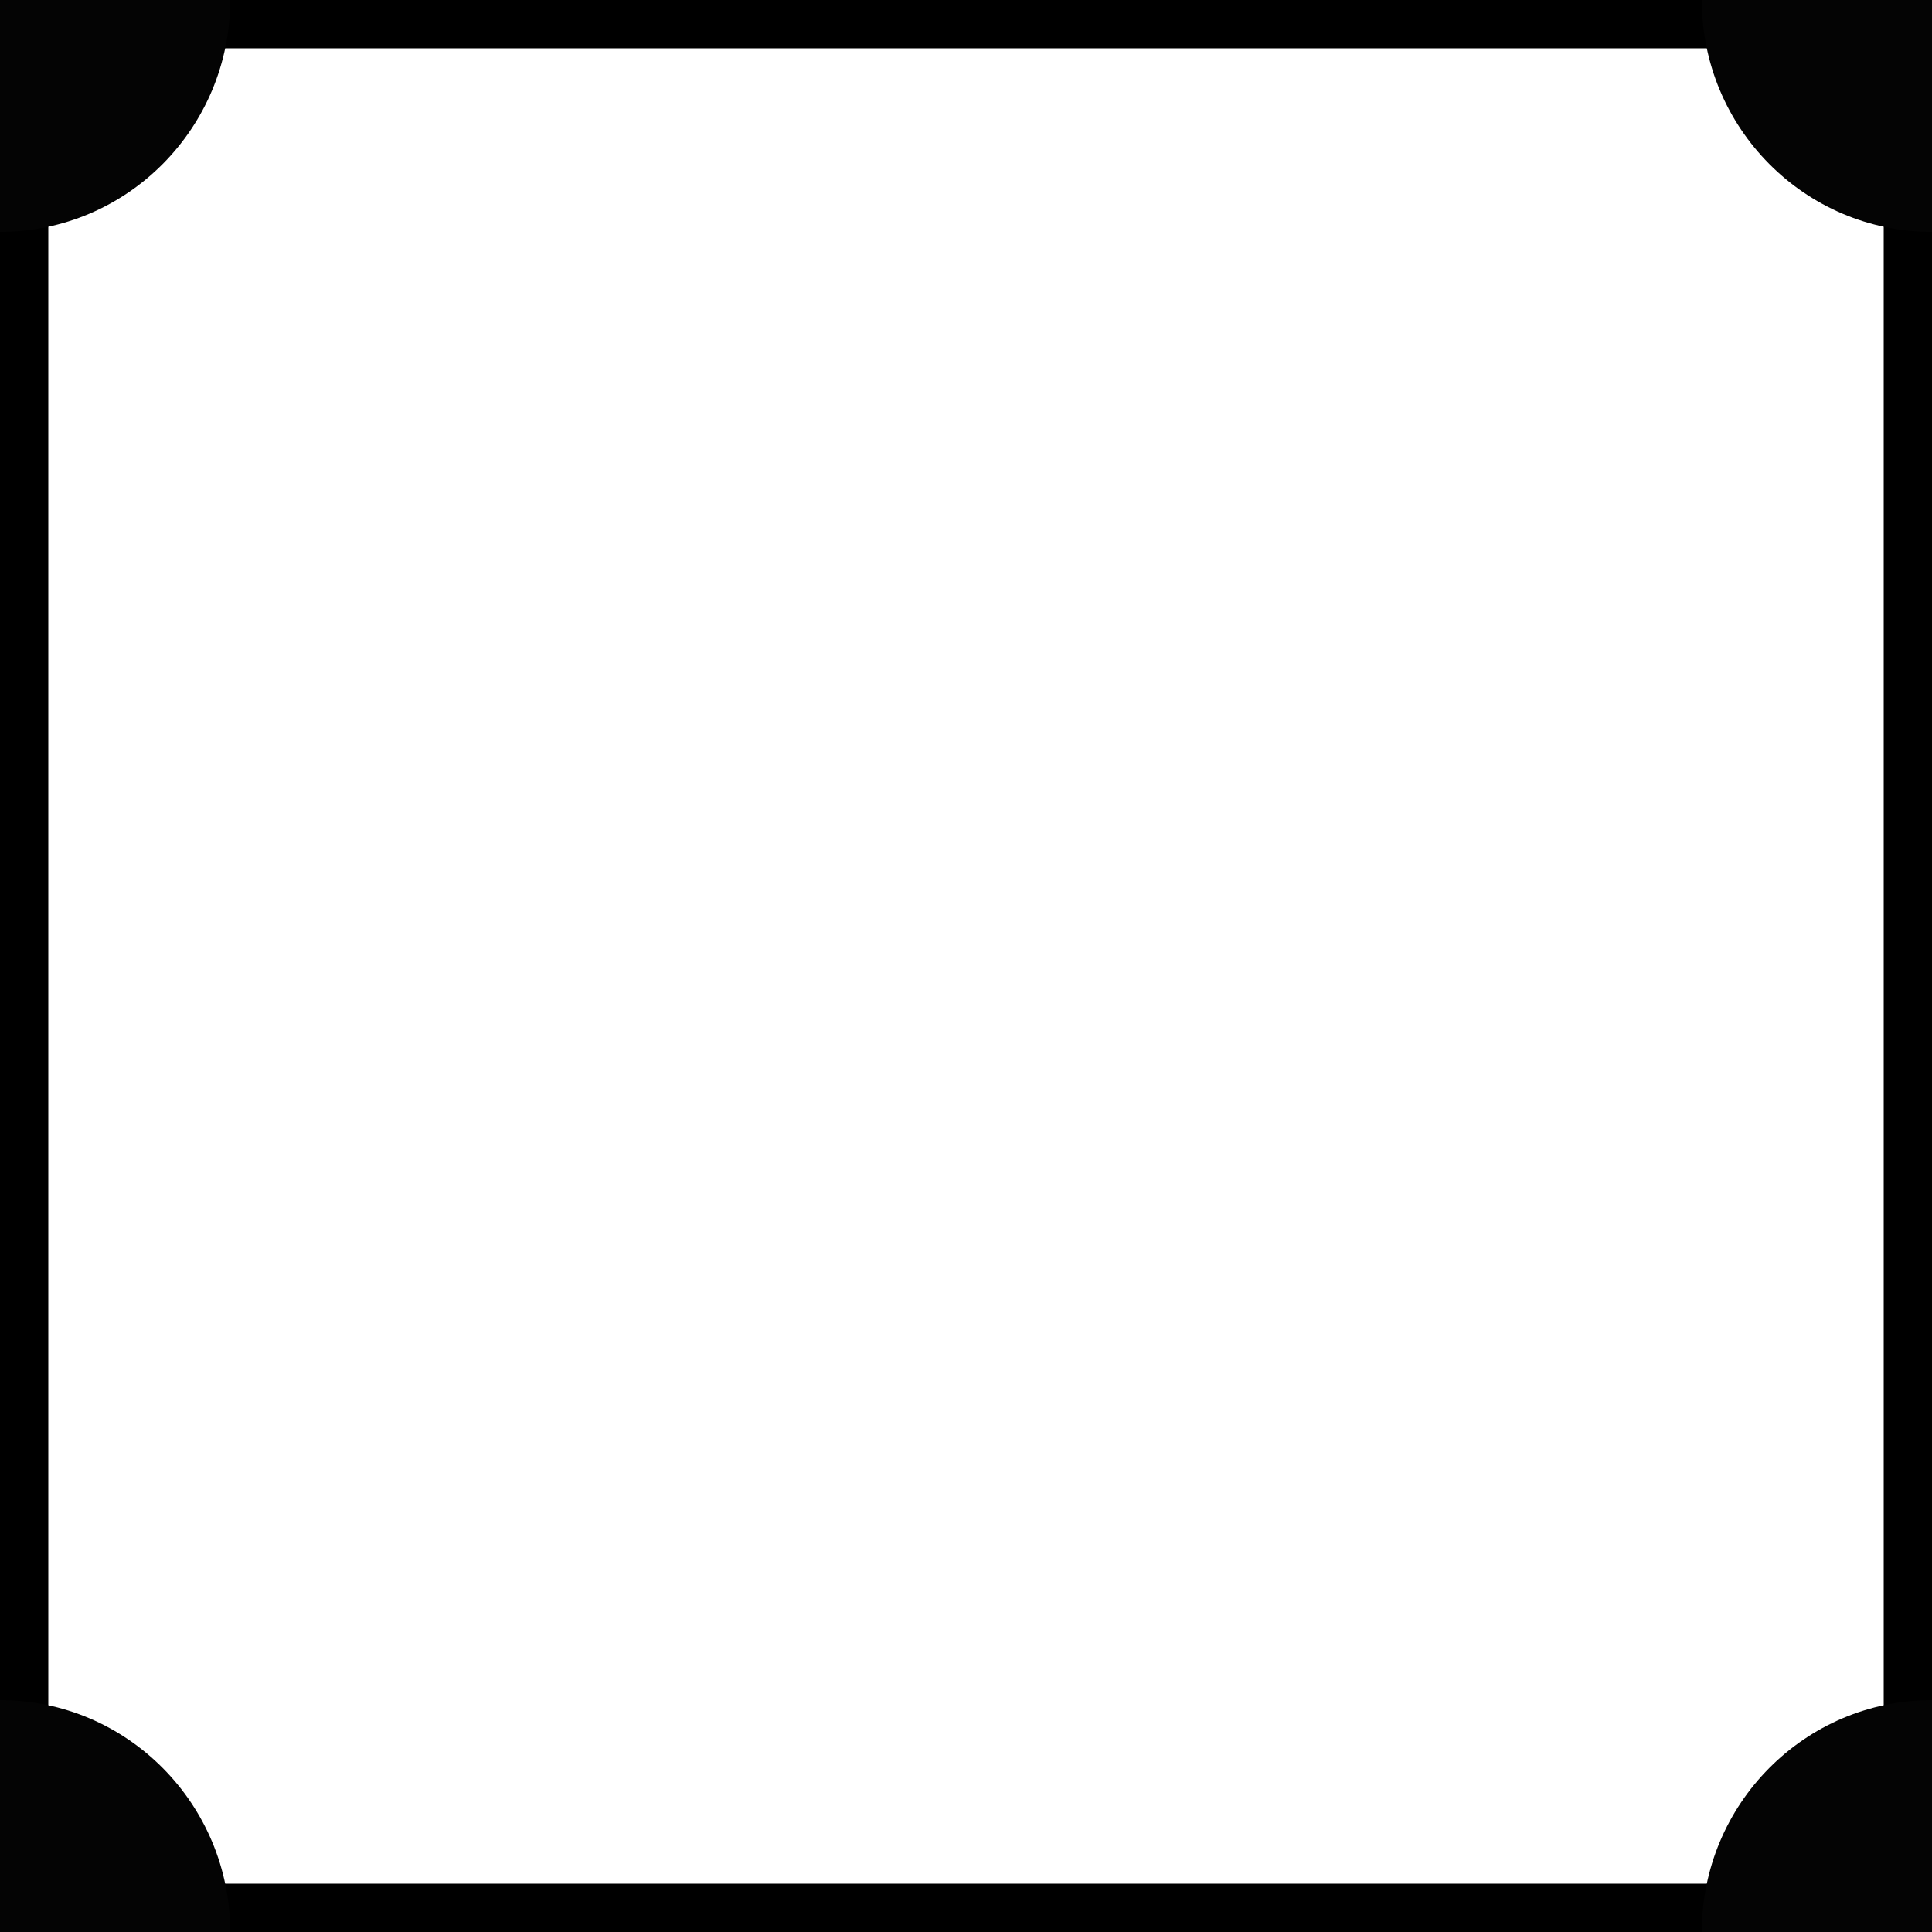
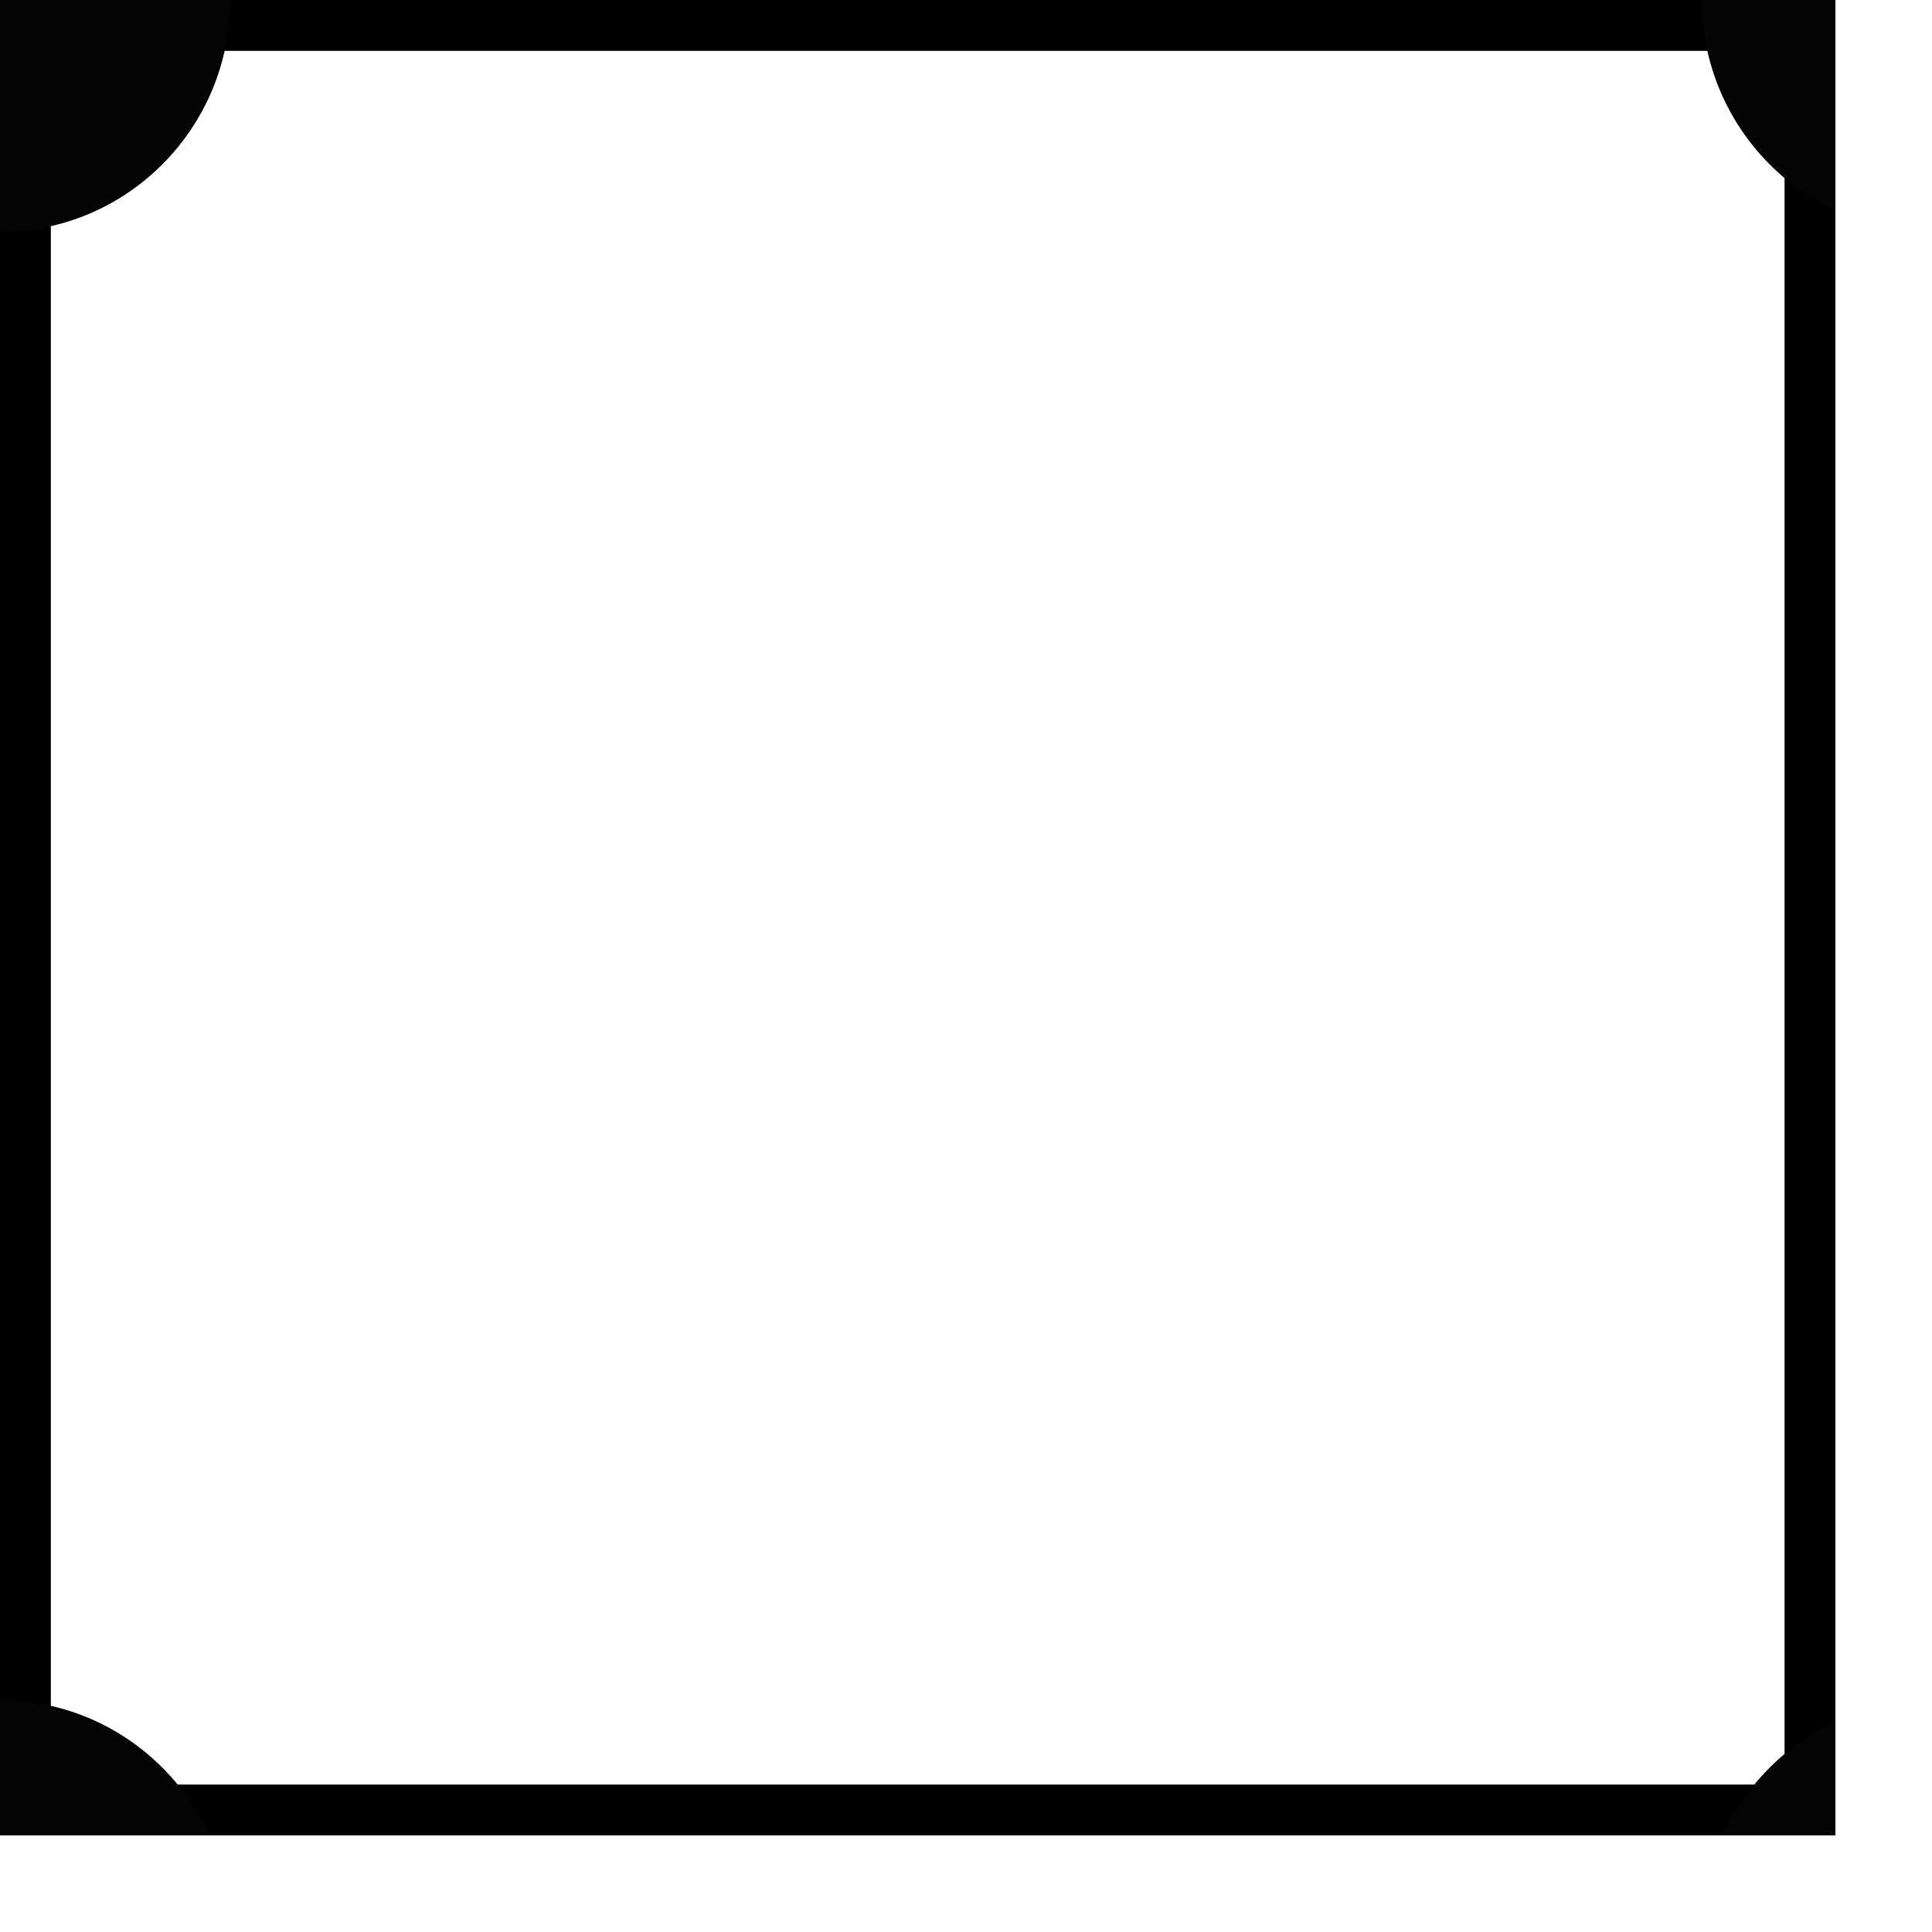
- <svg xmlns="http://www.w3.org/2000/svg" style="isolation:isolate" viewBox="0 0 20 20" width="20" height="20">
+ <svg xmlns="http://www.w3.org/2000/svg" style="isolation:isolate" viewBox="0 0 20 20" width="19" height="19">
  <defs>
    <clipPath id="_clipPath_pypaboNtrmW3Ad4yEA2VRFmYvMUZYhjx">
-       <rect width="20" height="20" />
+       <rect width="19" height="19" />
    </clipPath>
  </defs>
  <g clip-path="url(#_clipPath_pypaboNtrmW3Ad4yEA2VRFmYvMUZYhjx)">
-     <rect x="0" y="0" width="20" height="20" transform="matrix(1,0,0,1,0,0)" fill="none" vector-effect="non-scaling-stroke" stroke-width="1" stroke="rgb(0,0,0)" stroke-linejoin="miter" stroke-linecap="square" stroke-miterlimit="3" />
+     <rect x="0" y="0" width="19" height="19" transform="matrix(1,0,0,1,0,0)" fill="none" vector-effect="non-scaling-stroke" stroke-width="0,5" stroke="rgb(0,0,0)" stroke-linejoin="miter" stroke-linecap="square" stroke-miterlimit="3" />
    <ellipse vector-effect="non-scaling-stroke" cx="0" cy="0" rx="1" ry="1" transform="matrix(2.383,0,0,2.4,20,0)" fill="rgb(4,4,4)" />
    <ellipse vector-effect="non-scaling-stroke" cx="0" cy="0" rx="1" ry="1" transform="matrix(2.383,0,0,2.4,20,20)" fill="rgb(4,4,4)" />
    <ellipse vector-effect="non-scaling-stroke" cx="0" cy="0" rx="1" ry="1" transform="matrix(2.383,0,0,2.4,0,0)" fill="rgb(4,4,4)" />
    <ellipse vector-effect="non-scaling-stroke" cx="0" cy="0" rx="1" ry="1" transform="matrix(2.383,0,0,2.4,0,20)" fill="rgb(4,4,4)" />
  </g>
</svg>
